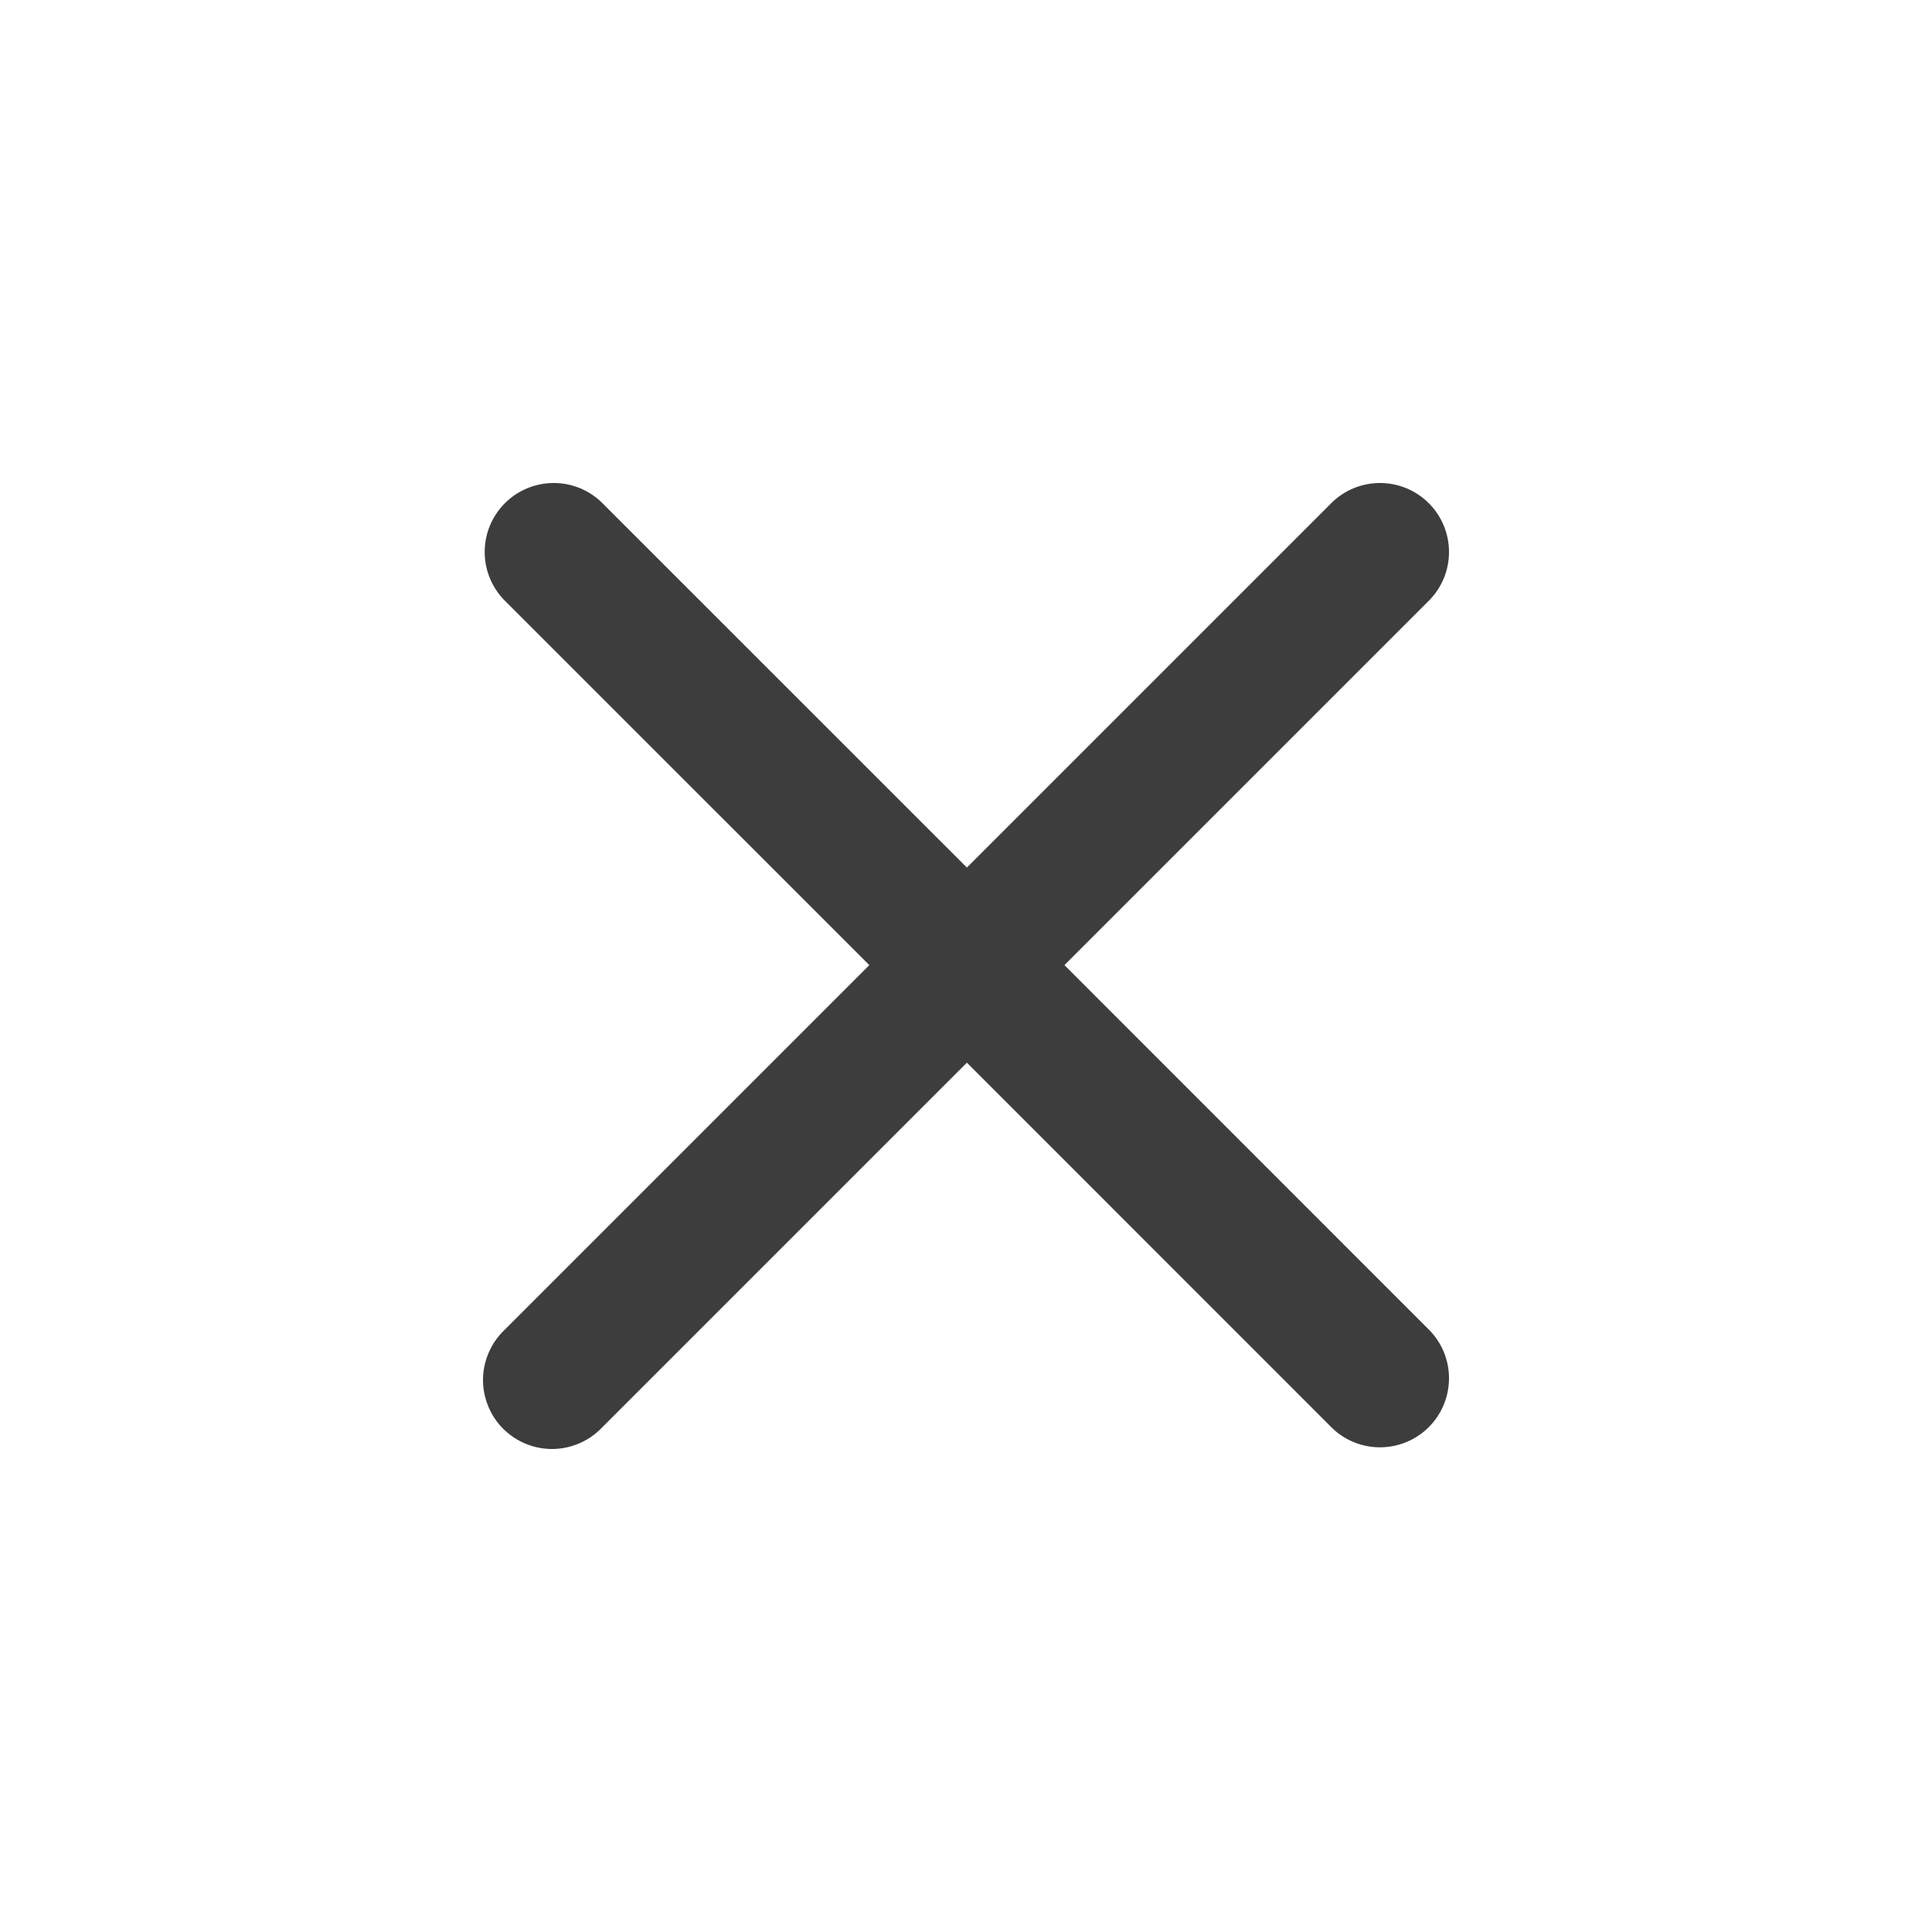
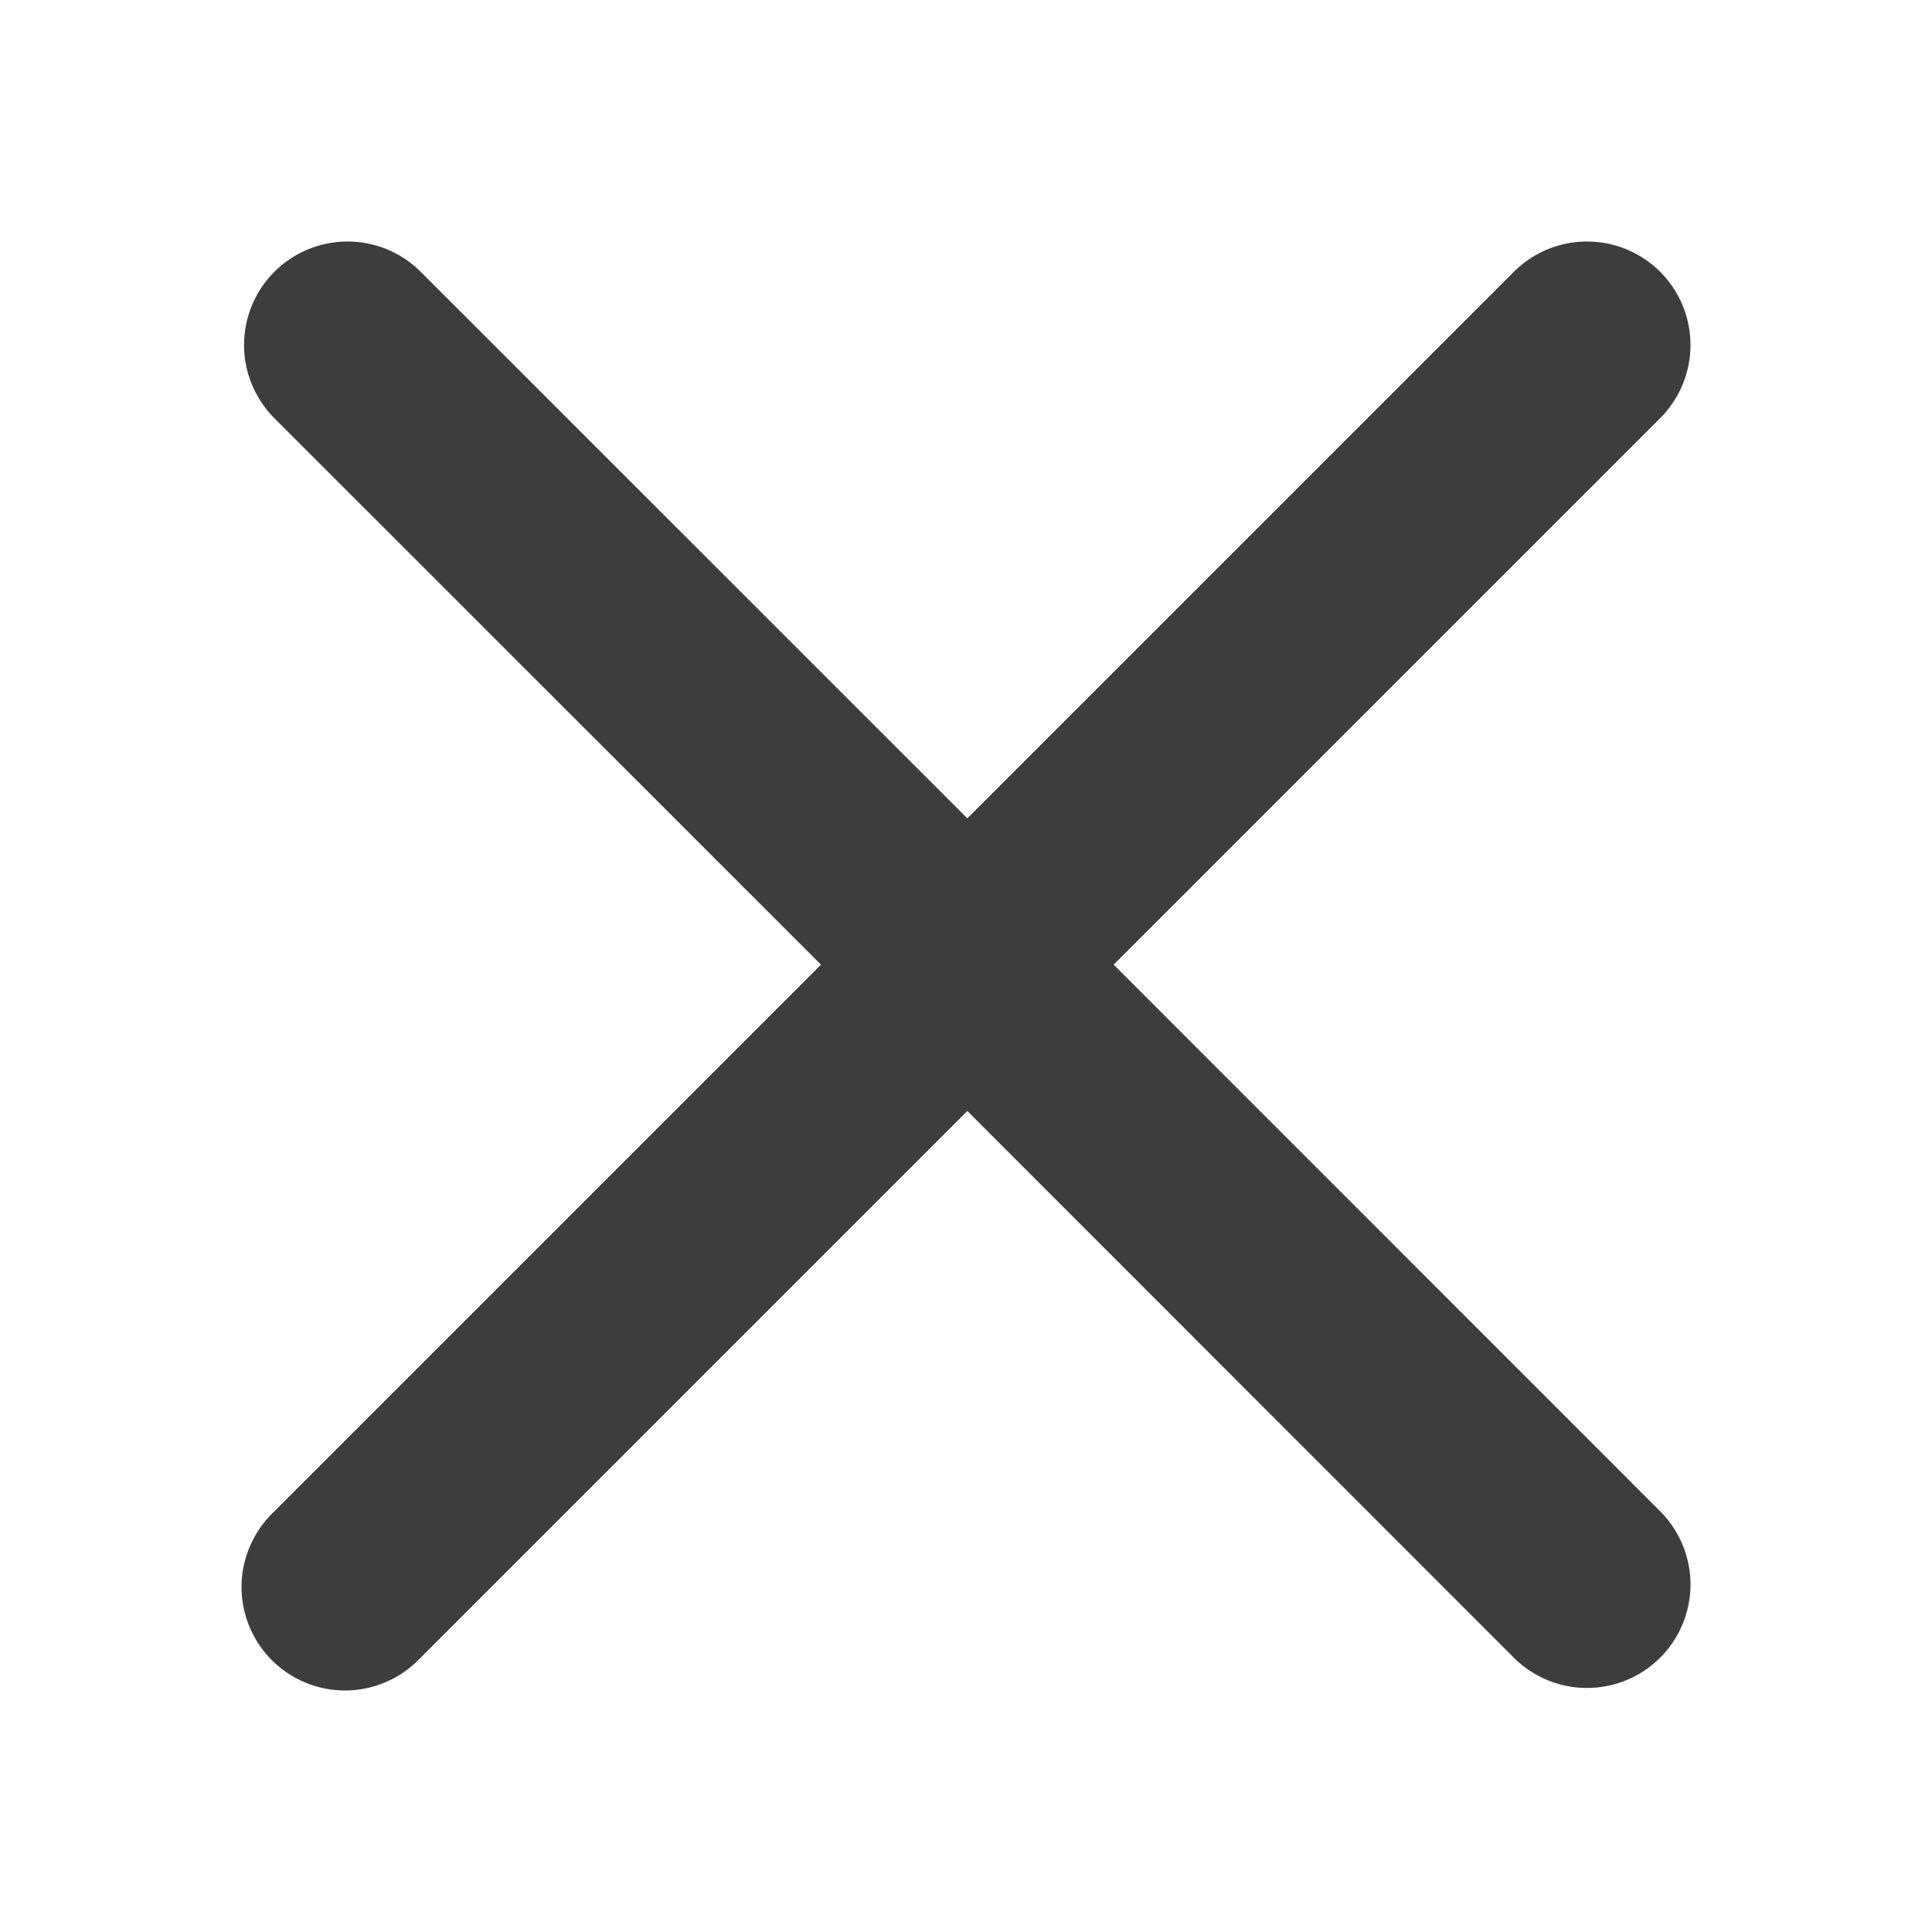
- <svg xmlns="http://www.w3.org/2000/svg" width="24" height="24" viewBox="0 0 24 24" fill="none">
-   <path d="M13.223 11.989L17.759 7.453C17.916 7.291 18.002 7.074 18 6.85C17.998 6.625 17.908 6.41 17.749 6.251C17.59 6.092 17.375 6.002 17.15 6C16.926 5.998 16.709 6.084 16.547 6.241L12.011 10.777L7.474 6.241C7.312 6.084 7.096 5.998 6.871 6C6.646 6.002 6.431 6.092 6.272 6.251C6.113 6.41 6.023 6.625 6.021 6.85C6.019 7.074 6.106 7.291 6.262 7.453L10.799 11.989L6.262 16.526C6.18 16.605 6.115 16.7 6.07 16.805C6.025 16.909 6.001 17.022 6 17.135C5.999 17.249 6.021 17.362 6.064 17.467C6.107 17.573 6.171 17.669 6.251 17.749C6.332 17.829 6.427 17.893 6.533 17.936C6.638 17.979 6.751 18.001 6.865 18C6.978 17.999 7.091 17.975 7.195 17.93C7.3 17.886 7.395 17.82 7.474 17.738L12.011 13.201L16.547 17.738C16.709 17.895 16.926 17.981 17.15 17.979C17.375 17.977 17.59 17.887 17.749 17.728C17.908 17.569 17.998 17.354 18 17.129C18.002 16.904 17.916 16.688 17.759 16.526L13.223 11.989Z" fill="#3D3D3D" />
+ <svg xmlns="http://www.w3.org/2000/svg" width="16" height="16" viewBox="0 0 16 16" fill="none">
+   <path d="M9.223 7.989L13.759 3.453C13.915 3.291 14.002 3.074 14 2.85C13.998 2.625 13.908 2.41 13.749 2.251C13.59 2.092 13.375 2.002 13.15 2C12.926 1.998 12.709 2.084 12.547 2.241L8.011 6.777L3.474 2.241C3.312 2.084 3.095 1.998 2.871 2C2.646 2.002 2.431 2.092 2.272 2.251C2.113 2.41 2.023 2.625 2.021 2.85C2.019 3.074 2.106 3.291 2.262 3.453L6.799 7.989L2.262 12.526C2.18 12.605 2.115 12.7 2.07 12.805C2.025 12.909 2.001 13.022 2 13.135C1.999 13.249 2.021 13.362 2.064 13.467C2.107 13.573 2.171 13.668 2.251 13.749C2.332 13.829 2.427 13.893 2.533 13.936C2.638 13.979 2.751 14.001 2.865 14C2.978 13.999 3.091 13.975 3.195 13.93C3.3 13.886 3.395 13.82 3.474 13.738L8.011 9.201L12.547 13.738C12.709 13.895 12.926 13.981 13.15 13.979C13.375 13.977 13.59 13.887 13.749 13.728C13.908 13.569 13.998 13.354 14 13.129C14.002 12.905 13.915 12.688 13.759 12.526L9.223 7.989Z" fill-opacity="1.0" fill="#3D3D3D" />
</svg>
